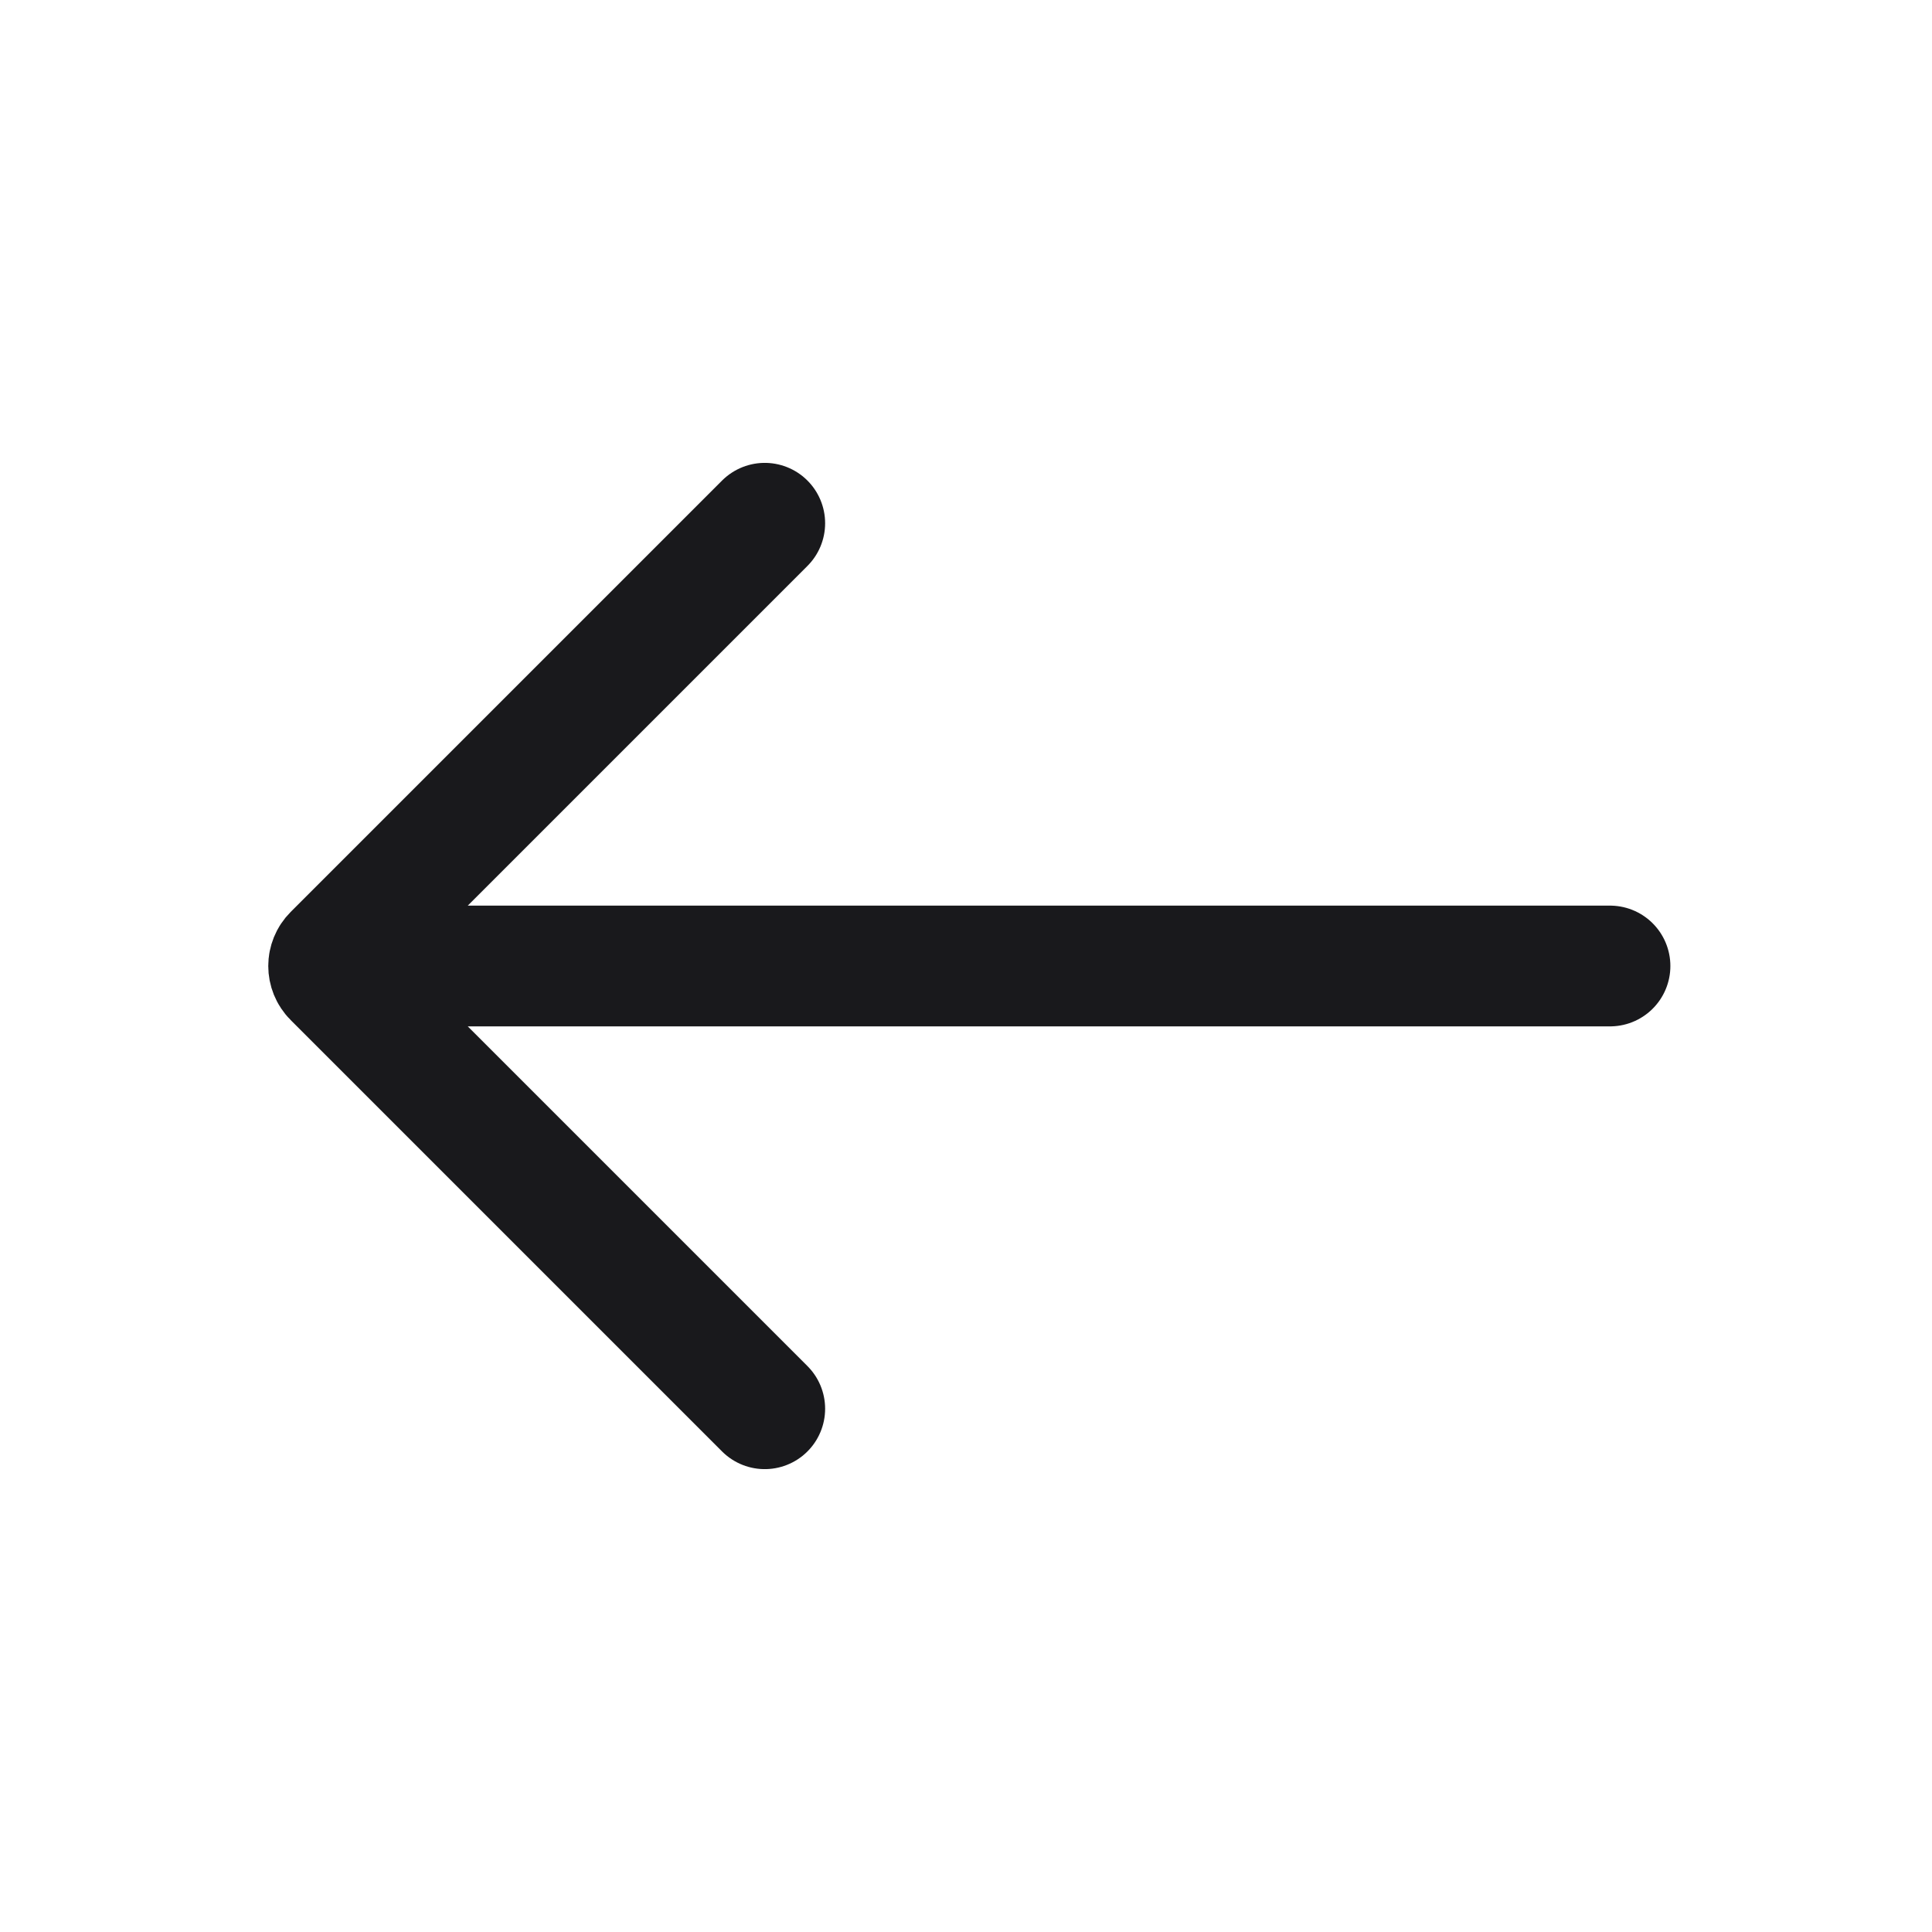
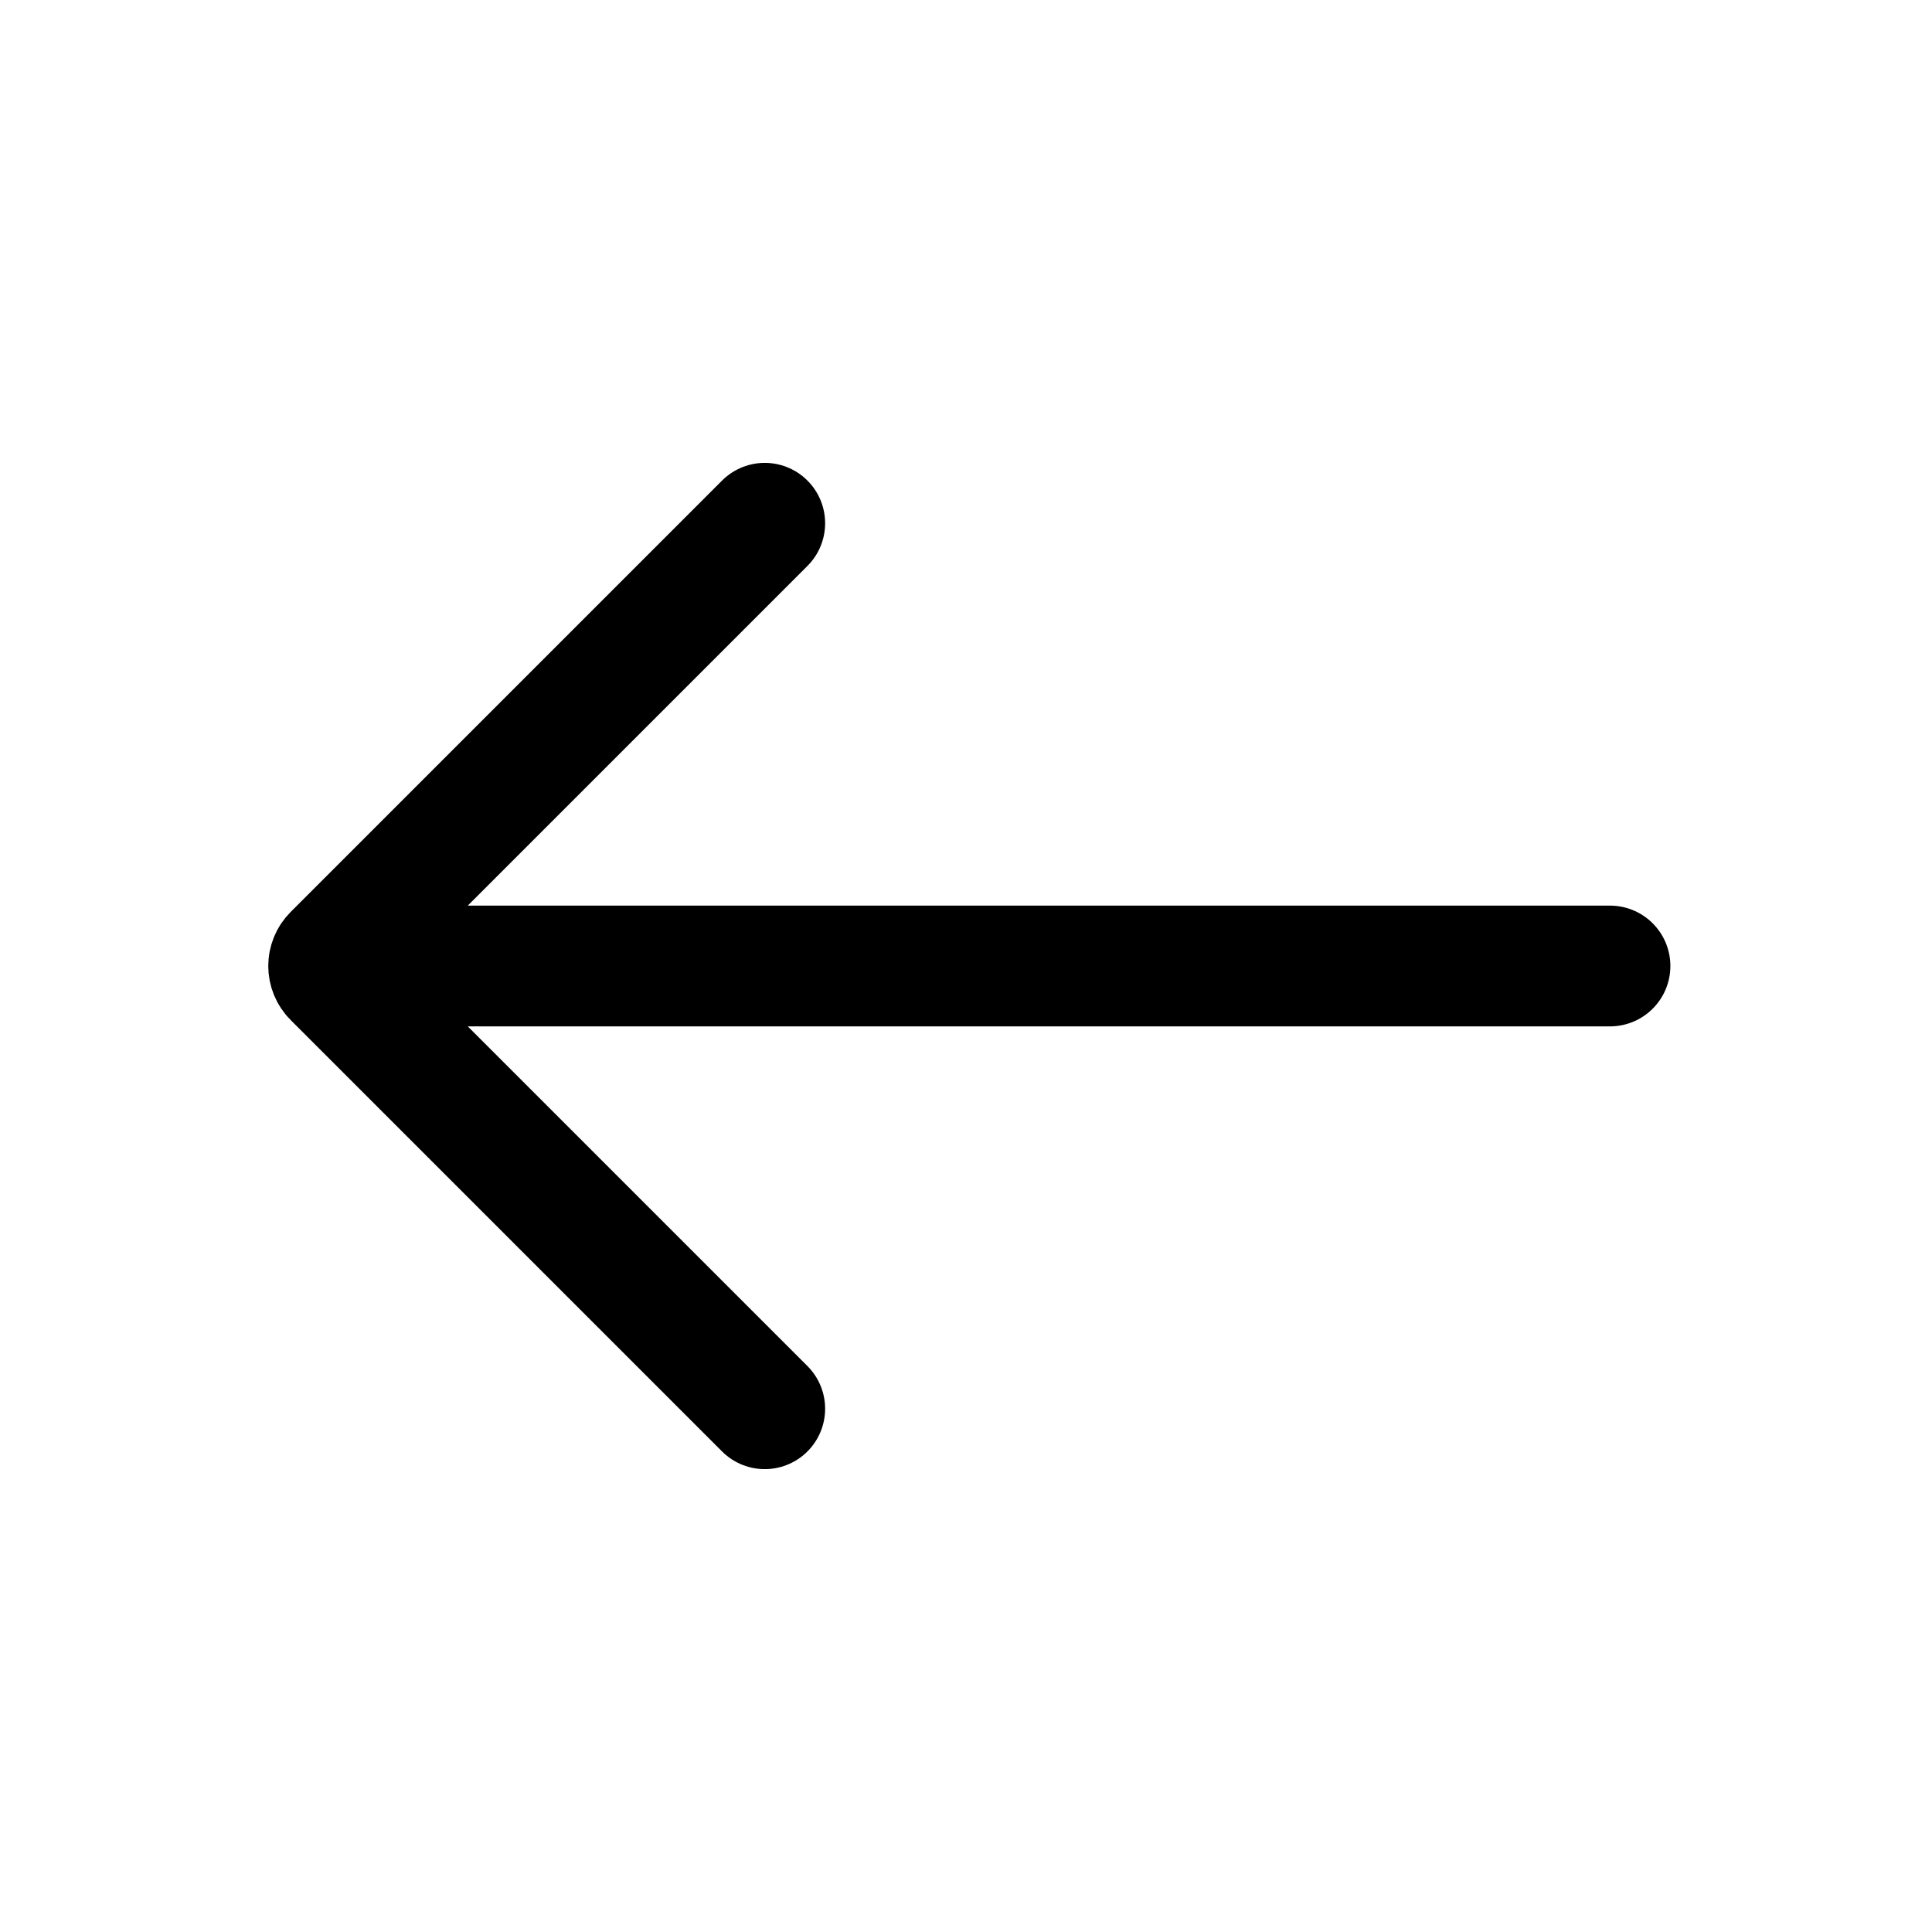
- <svg xmlns="http://www.w3.org/2000/svg" width="24" height="24" viewBox="0 0 24 24" fill="none">
-   <path d="M9.5 6.5L4.141 11.859C4.063 11.937 4.063 12.063 4.141 12.141L9.5 17.5M4.083 12H20" stroke="#19191C" stroke-width="1.5" stroke-linecap="round" />
+ <svg xmlns="http://www.w3.org/2000/svg" width="20" height="20" viewBox="0 0 24 24" fill="none">
+   <path d="M9.5 6.5L4.141 11.859C4.063 11.937 4.063 12.063 4.141 12.141L9.5 17.5M4.083 12H20" stroke="currentColor" stroke-width="1.5" stroke-linecap="round" />
</svg>
